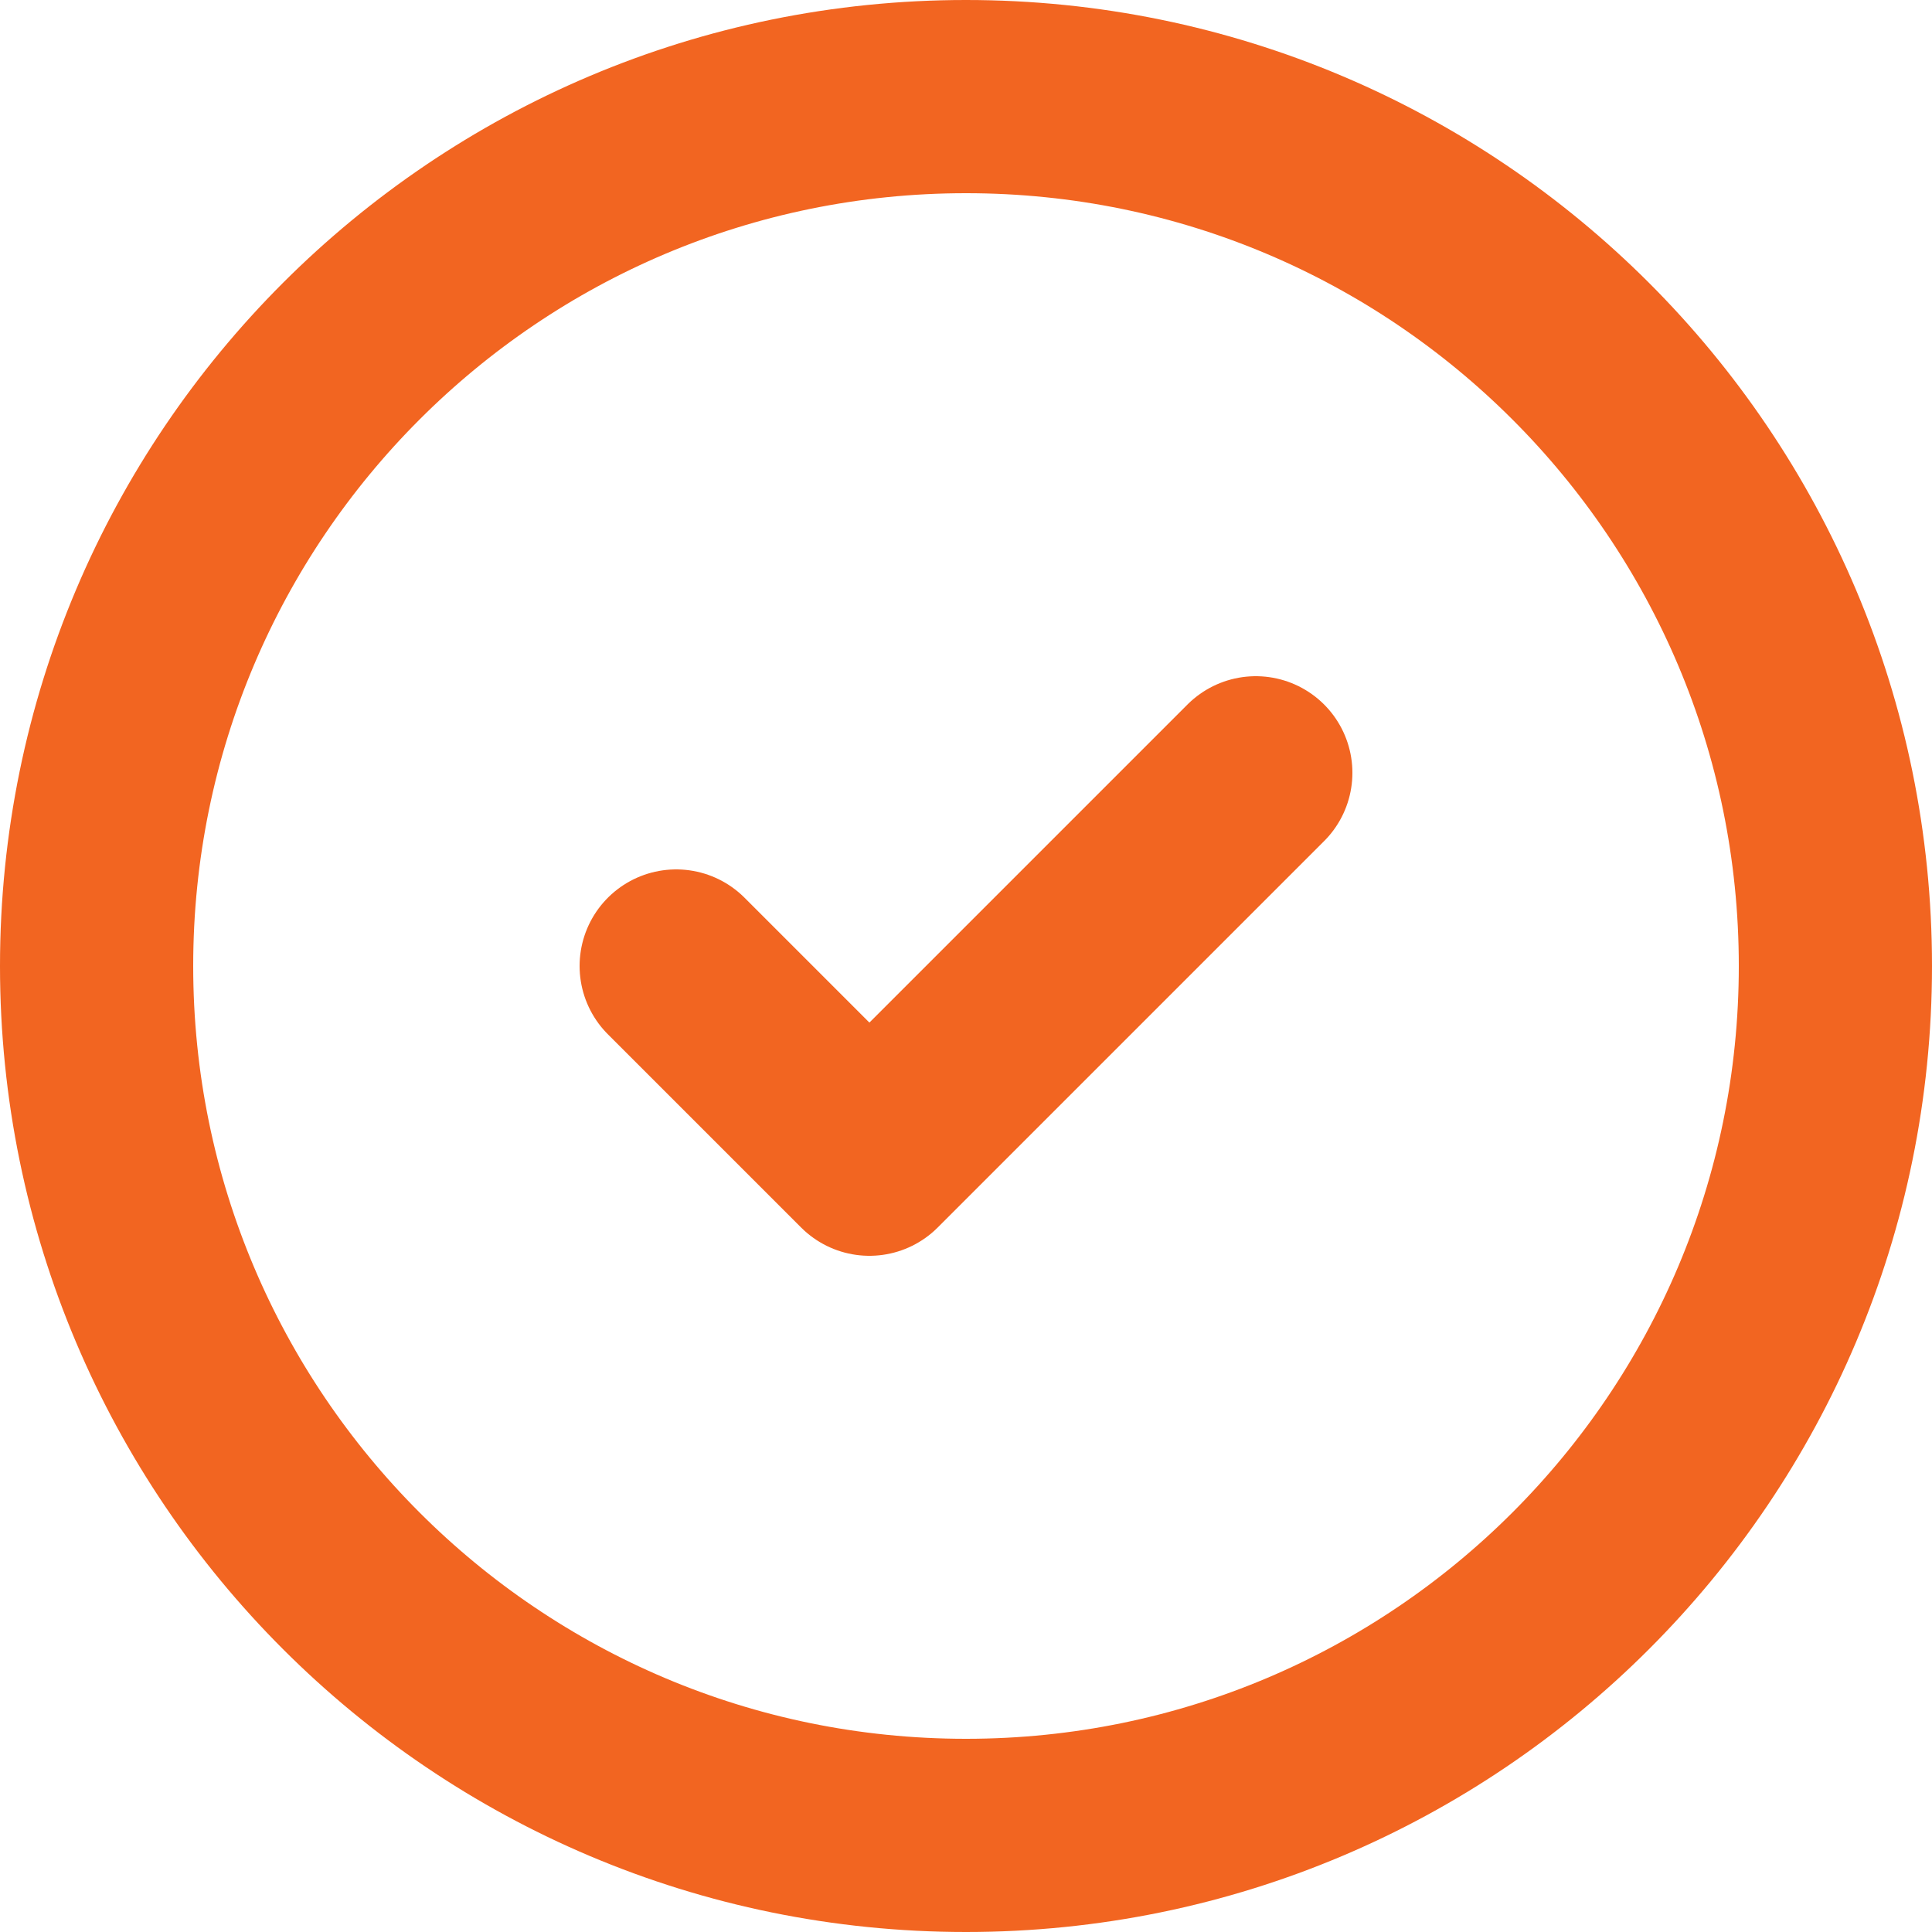
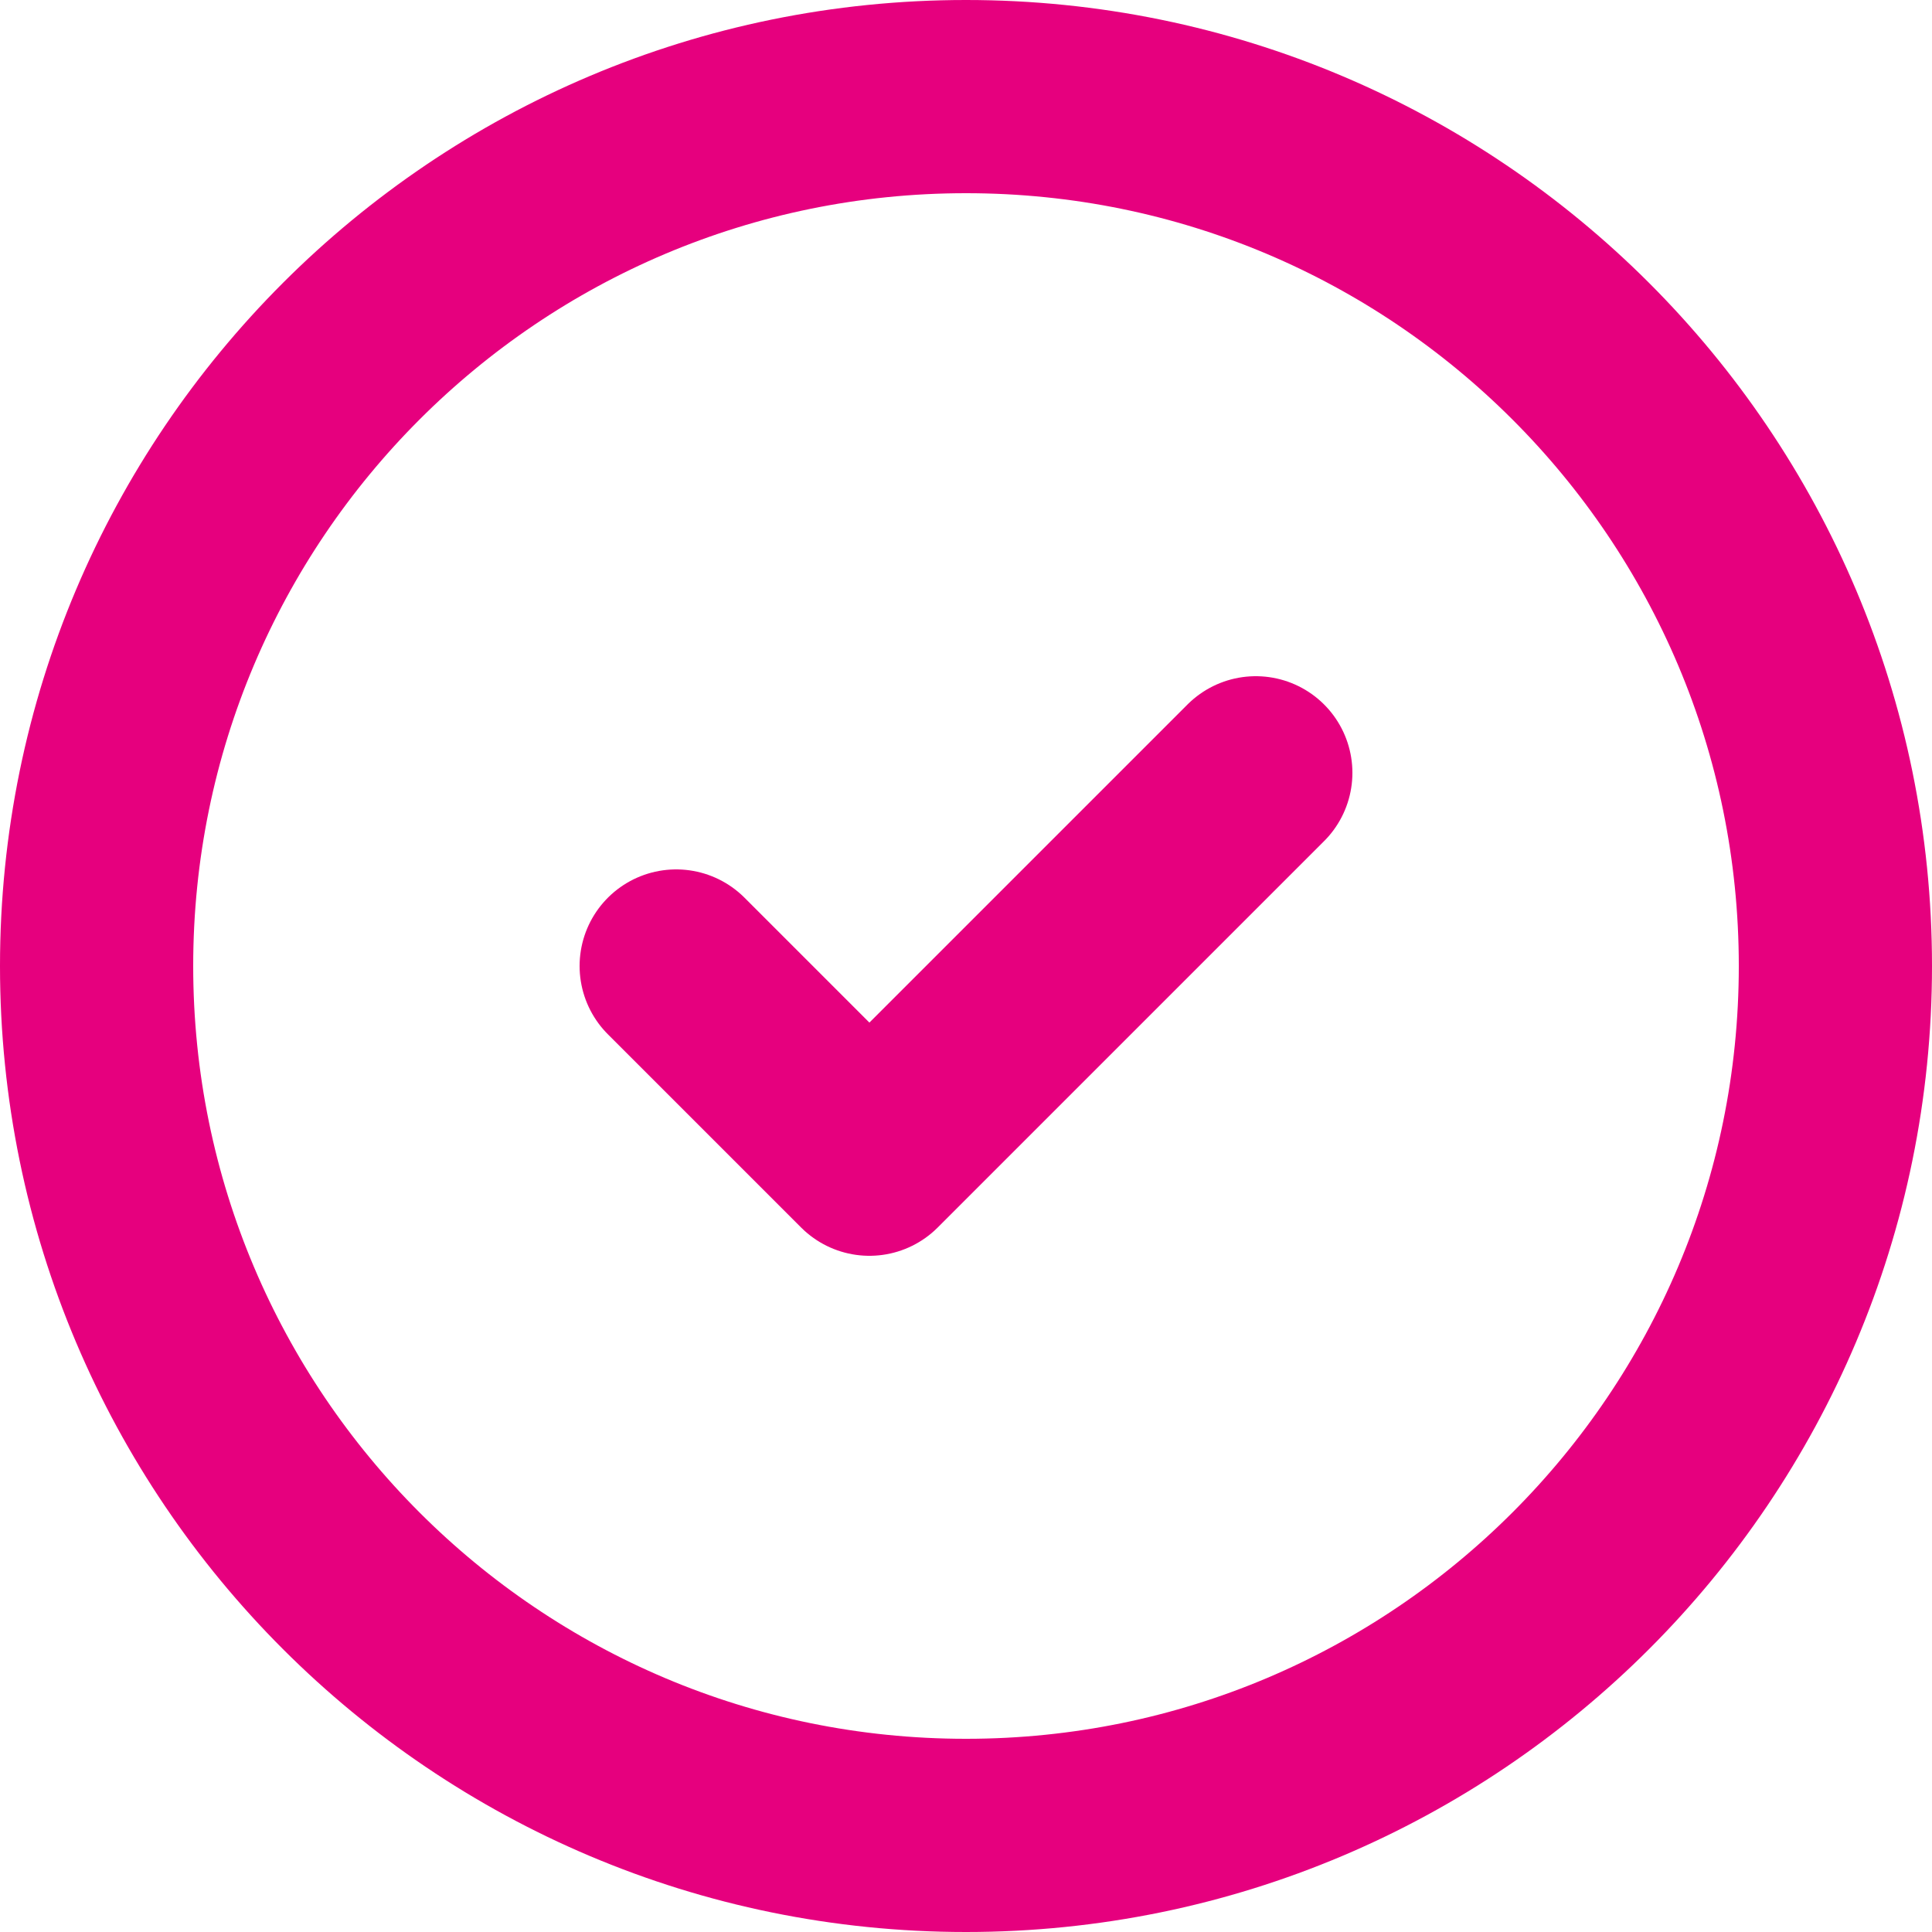
<svg xmlns="http://www.w3.org/2000/svg" width="20" height="20" viewBox="0 0 20 20" fill="none">
  <g id="Group 174">
-     <path id="Vector" d="M13 8L9 12L7 10M19 10C19 14.971 14.971 19 10 19C5.029 19 1 14.971 1 10C1 5.029 5.029 1 10 1C14.971 1 19 5.029 19 10Z" stroke="#F26521" stroke-width="2" stroke-linecap="round" stroke-linejoin="round" />
+     <path id="Vector" d="M13 8L9 12L7 10M19 10C19 14.971 14.971 19 10 19C5.029 19 1 14.971 1 10C1 5.029 5.029 1 10 1C14.971 1 19 5.029 19 10Z" stroke="#e6007e" stroke-width="2" stroke-linecap="round" stroke-linejoin="round" />
  </g>
</svg>
